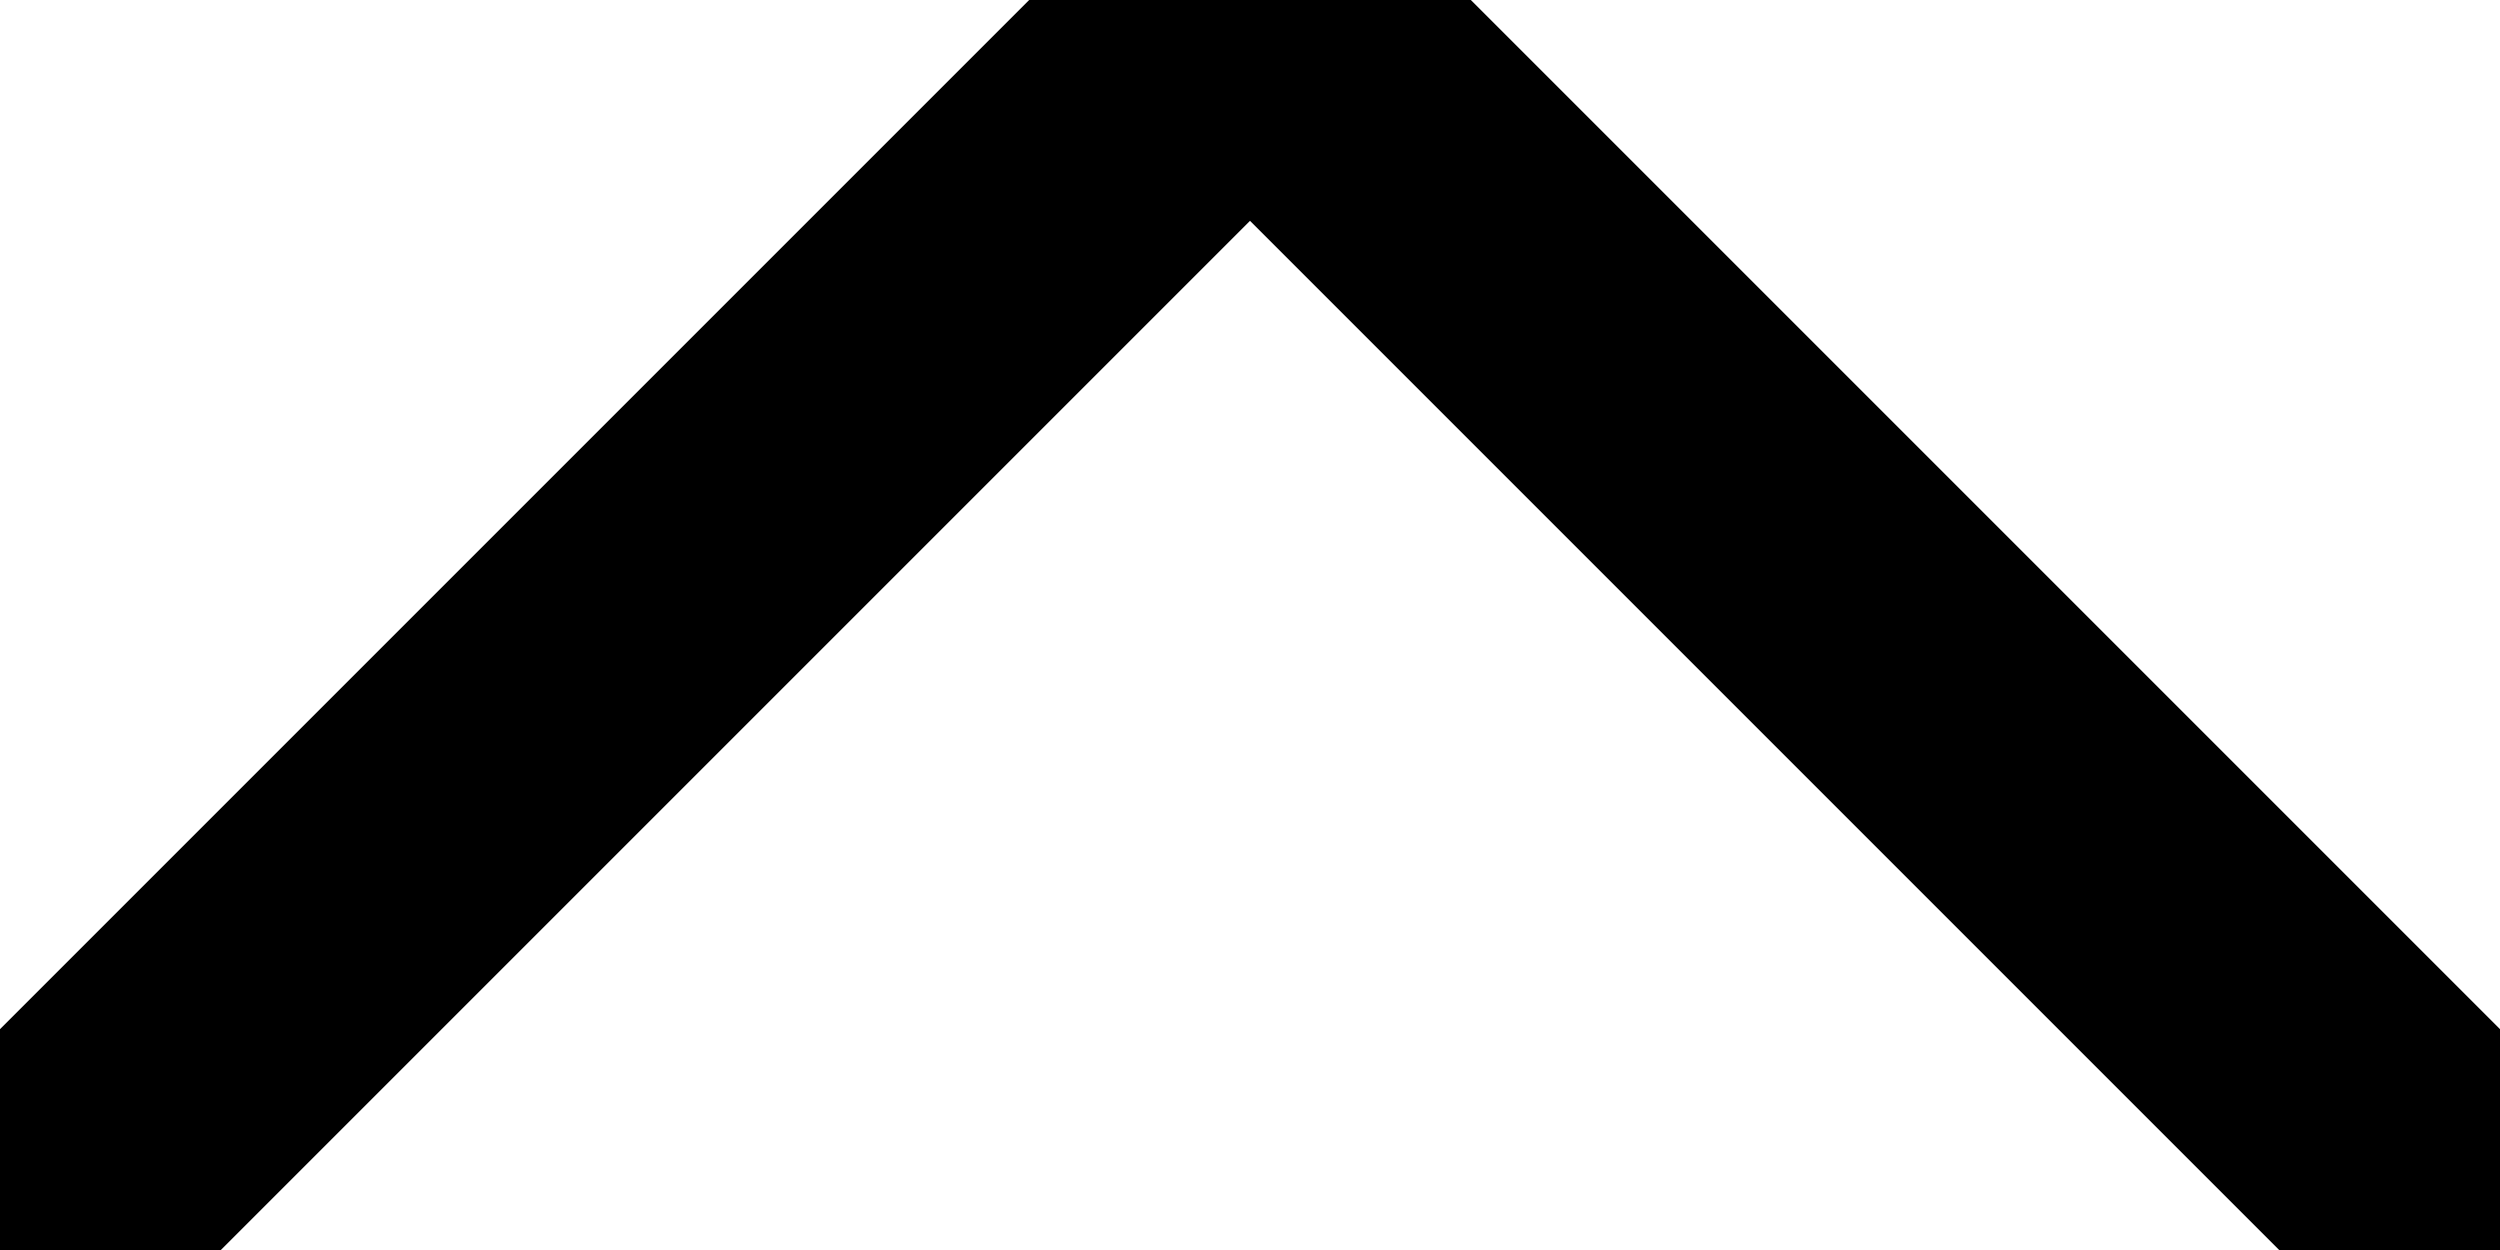
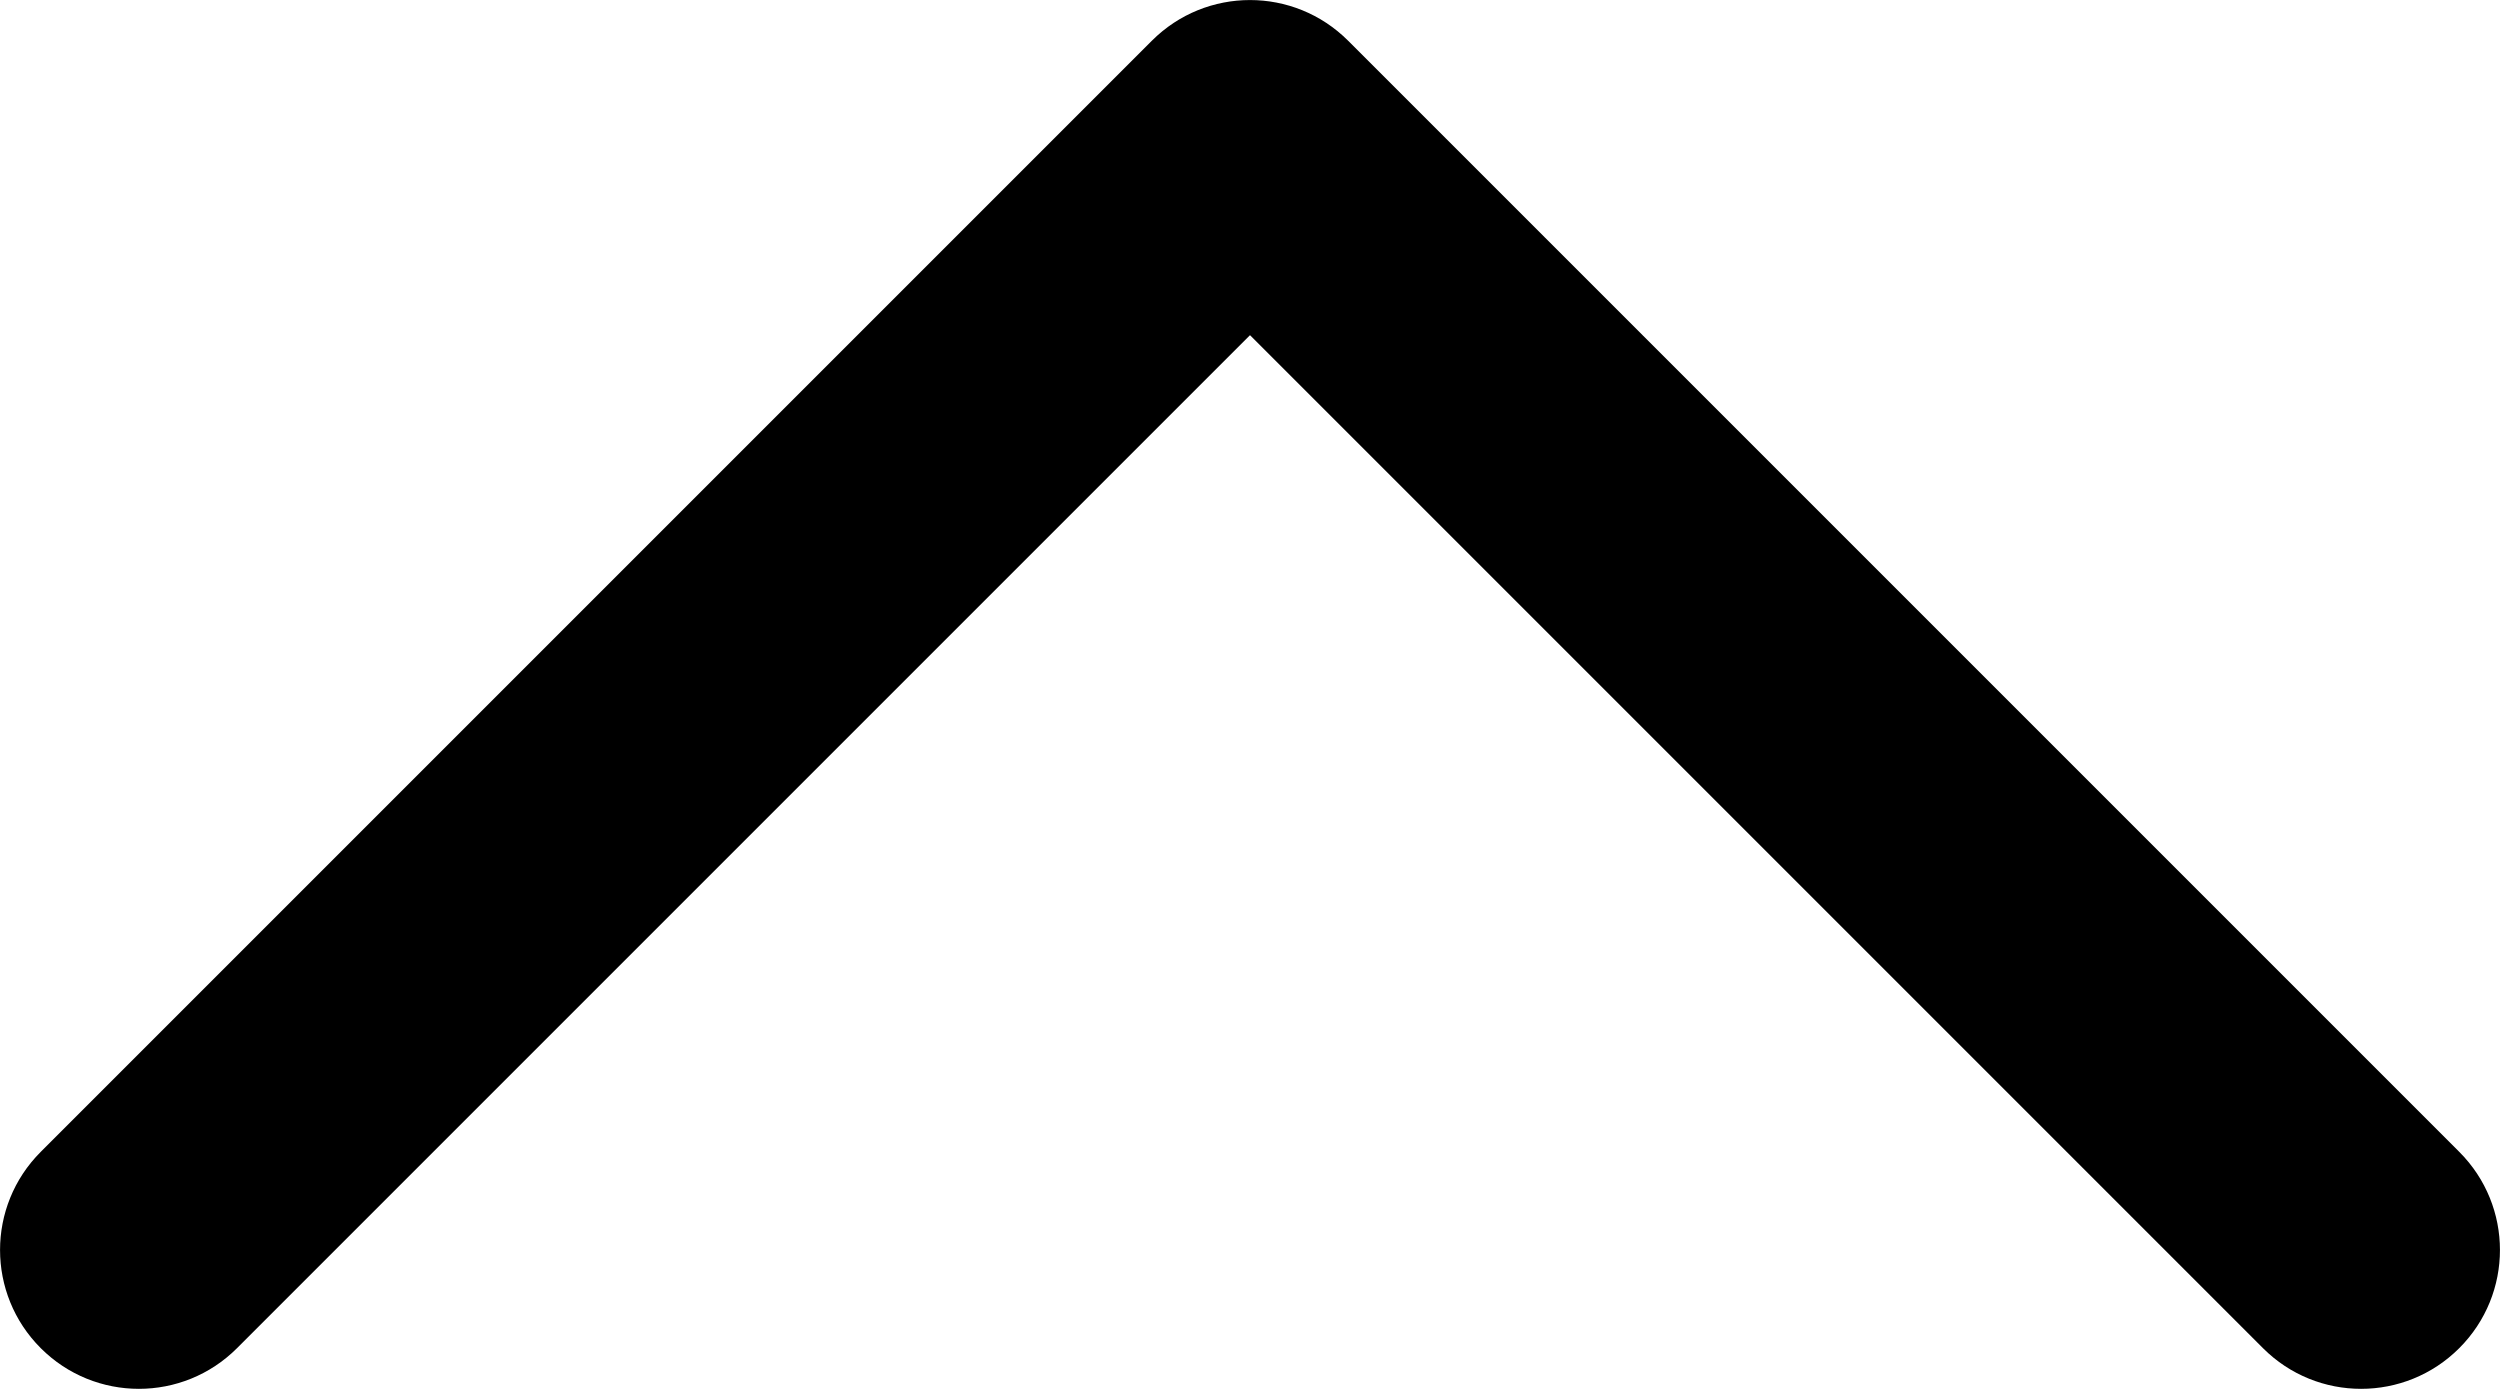
- <svg xmlns="http://www.w3.org/2000/svg" width="12" height="6" viewBox="0 0 12 6" fill="none">
+ <svg xmlns="http://www.w3.org/2000/svg" width="13.5" height="7.5" viewBox="-0.75 -0.75 13.5 7.5" fill="none">
  <path d="M -0.53 5.47 C -0.823 5.763 -0.823 6.237 -0.53 6.53 C -0.237 6.823 0.237 6.823 0.53 6.53 L -0.53 5.47 Z M 6 0 L 6.53 -0.53 C 6.237 -0.823 5.763 -0.823 5.47 -0.53 L 6 0 Z M 11.47 6.53 C 11.763 6.823 12.237 6.823 12.53 6.53 C 12.823 6.237 12.823 5.763 12.53 5.47 L 11.47 6.53 Z M 0.53 6.53 L 6.53 0.53 L 5.47 -0.53 L -0.53 5.47 L 0.53 6.53 Z M 5.47 0.53 L 11.47 6.53 L 12.53 5.47 L 6.53 -0.53 L 5.47 0.53 Z" fill="currentColor" fill-rule="nonzero" />
</svg>
